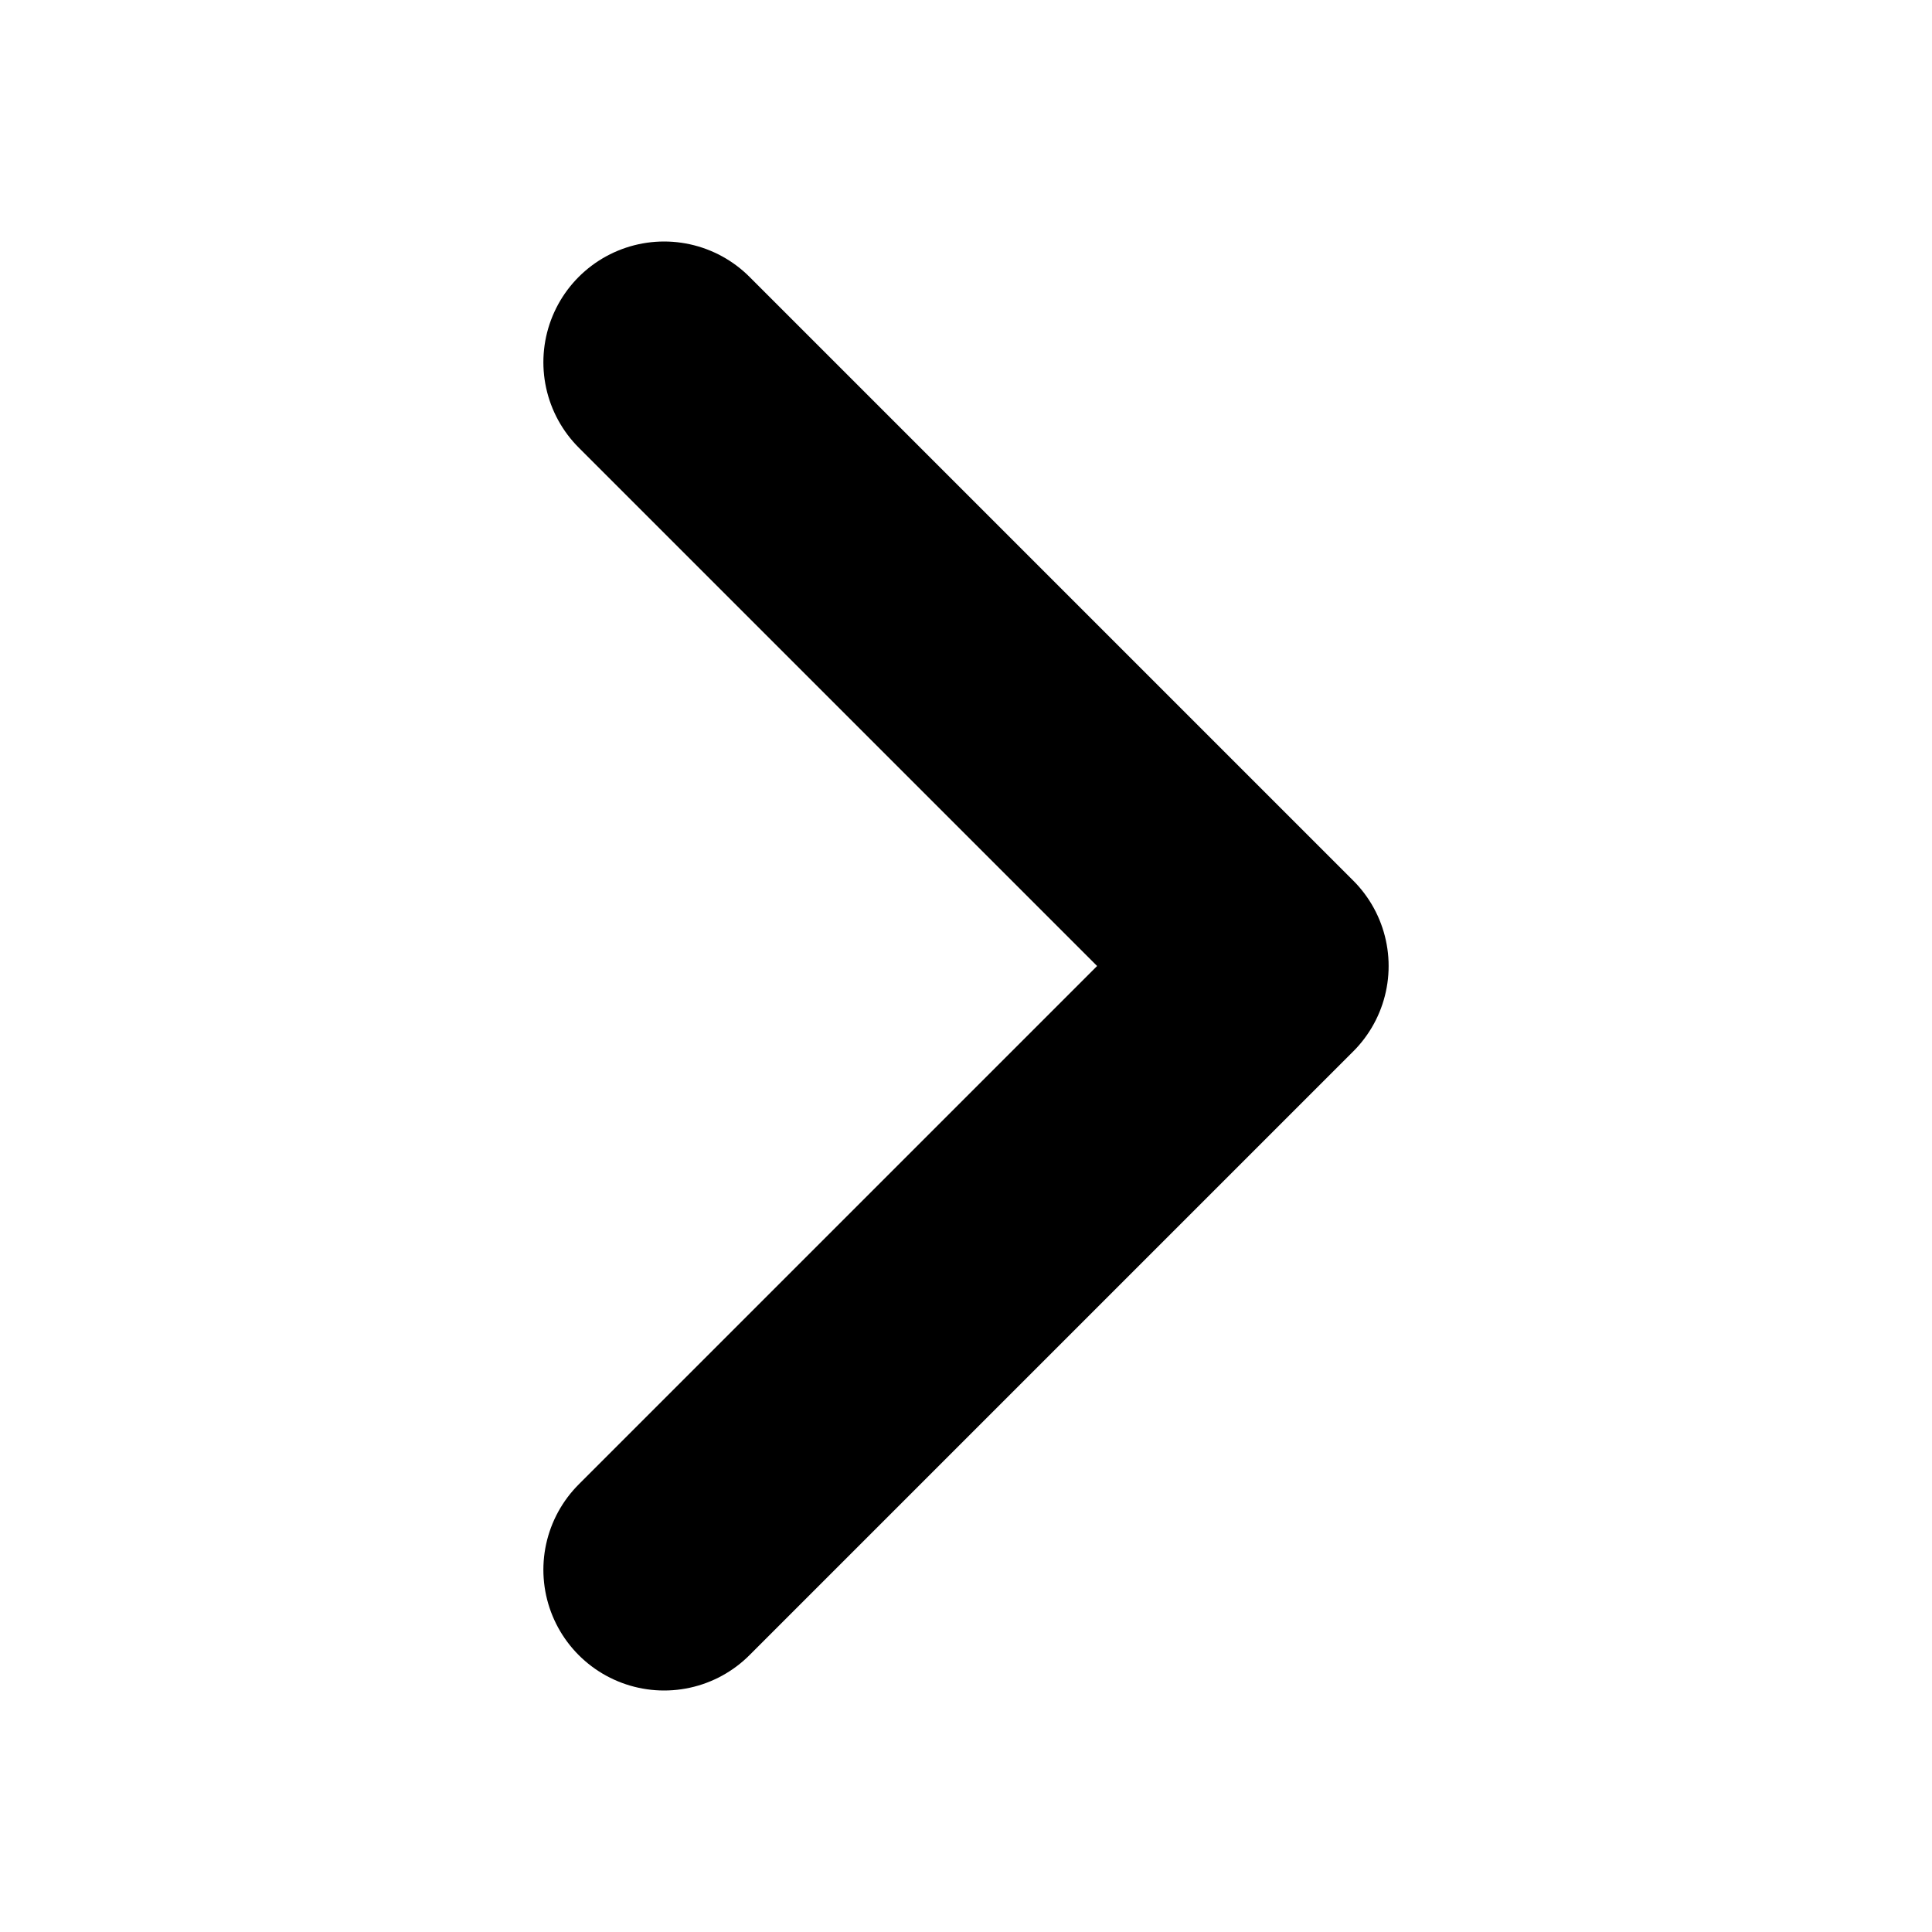
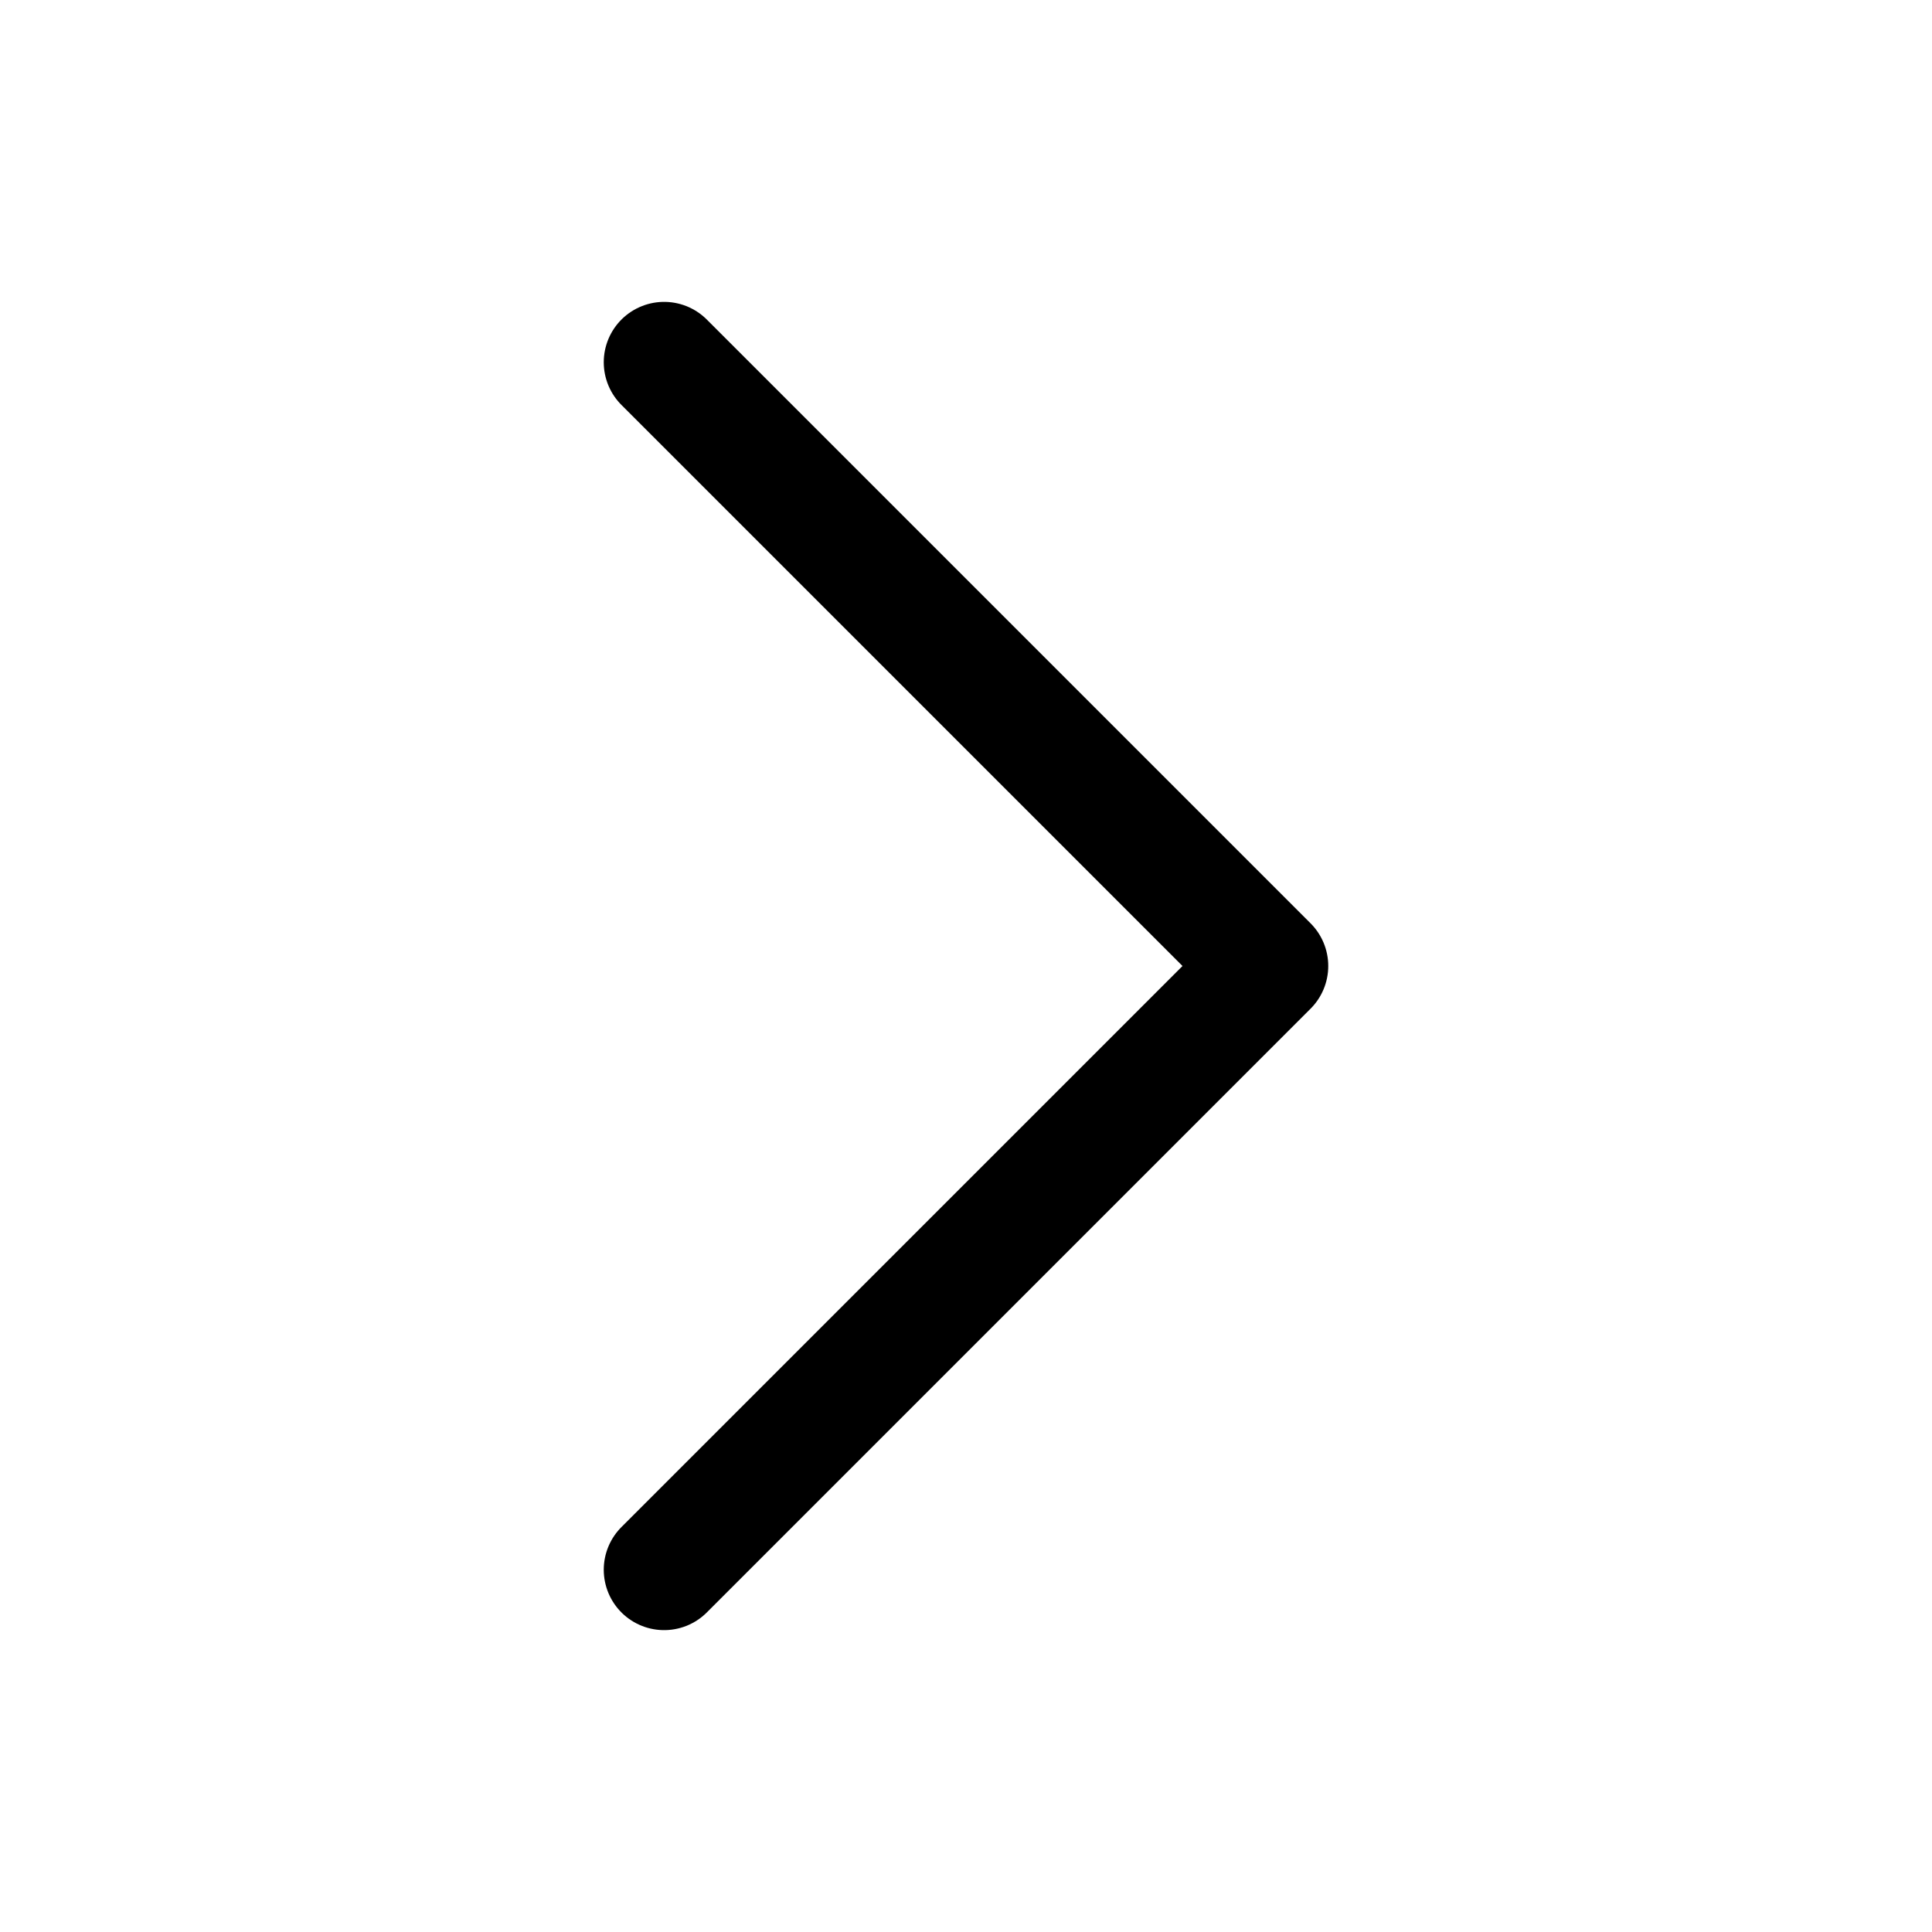
- <svg xmlns="http://www.w3.org/2000/svg" fill="none" viewBox="0 0 24 24" width="24" height="24" stroke-width="3" stroke="currentColor" class="w-6 h-6">
+ <svg xmlns="http://www.w3.org/2000/svg" fill="none" viewBox="0 0 24 24" width="24" height="24" stroke-width="1.5" stroke="currentColor" class="w-6 h-6">
  <path stroke-linecap="round" stroke-linejoin="round" d="M8.25 4.5l7.5 7.5-7.5 7.5" />
</svg>
